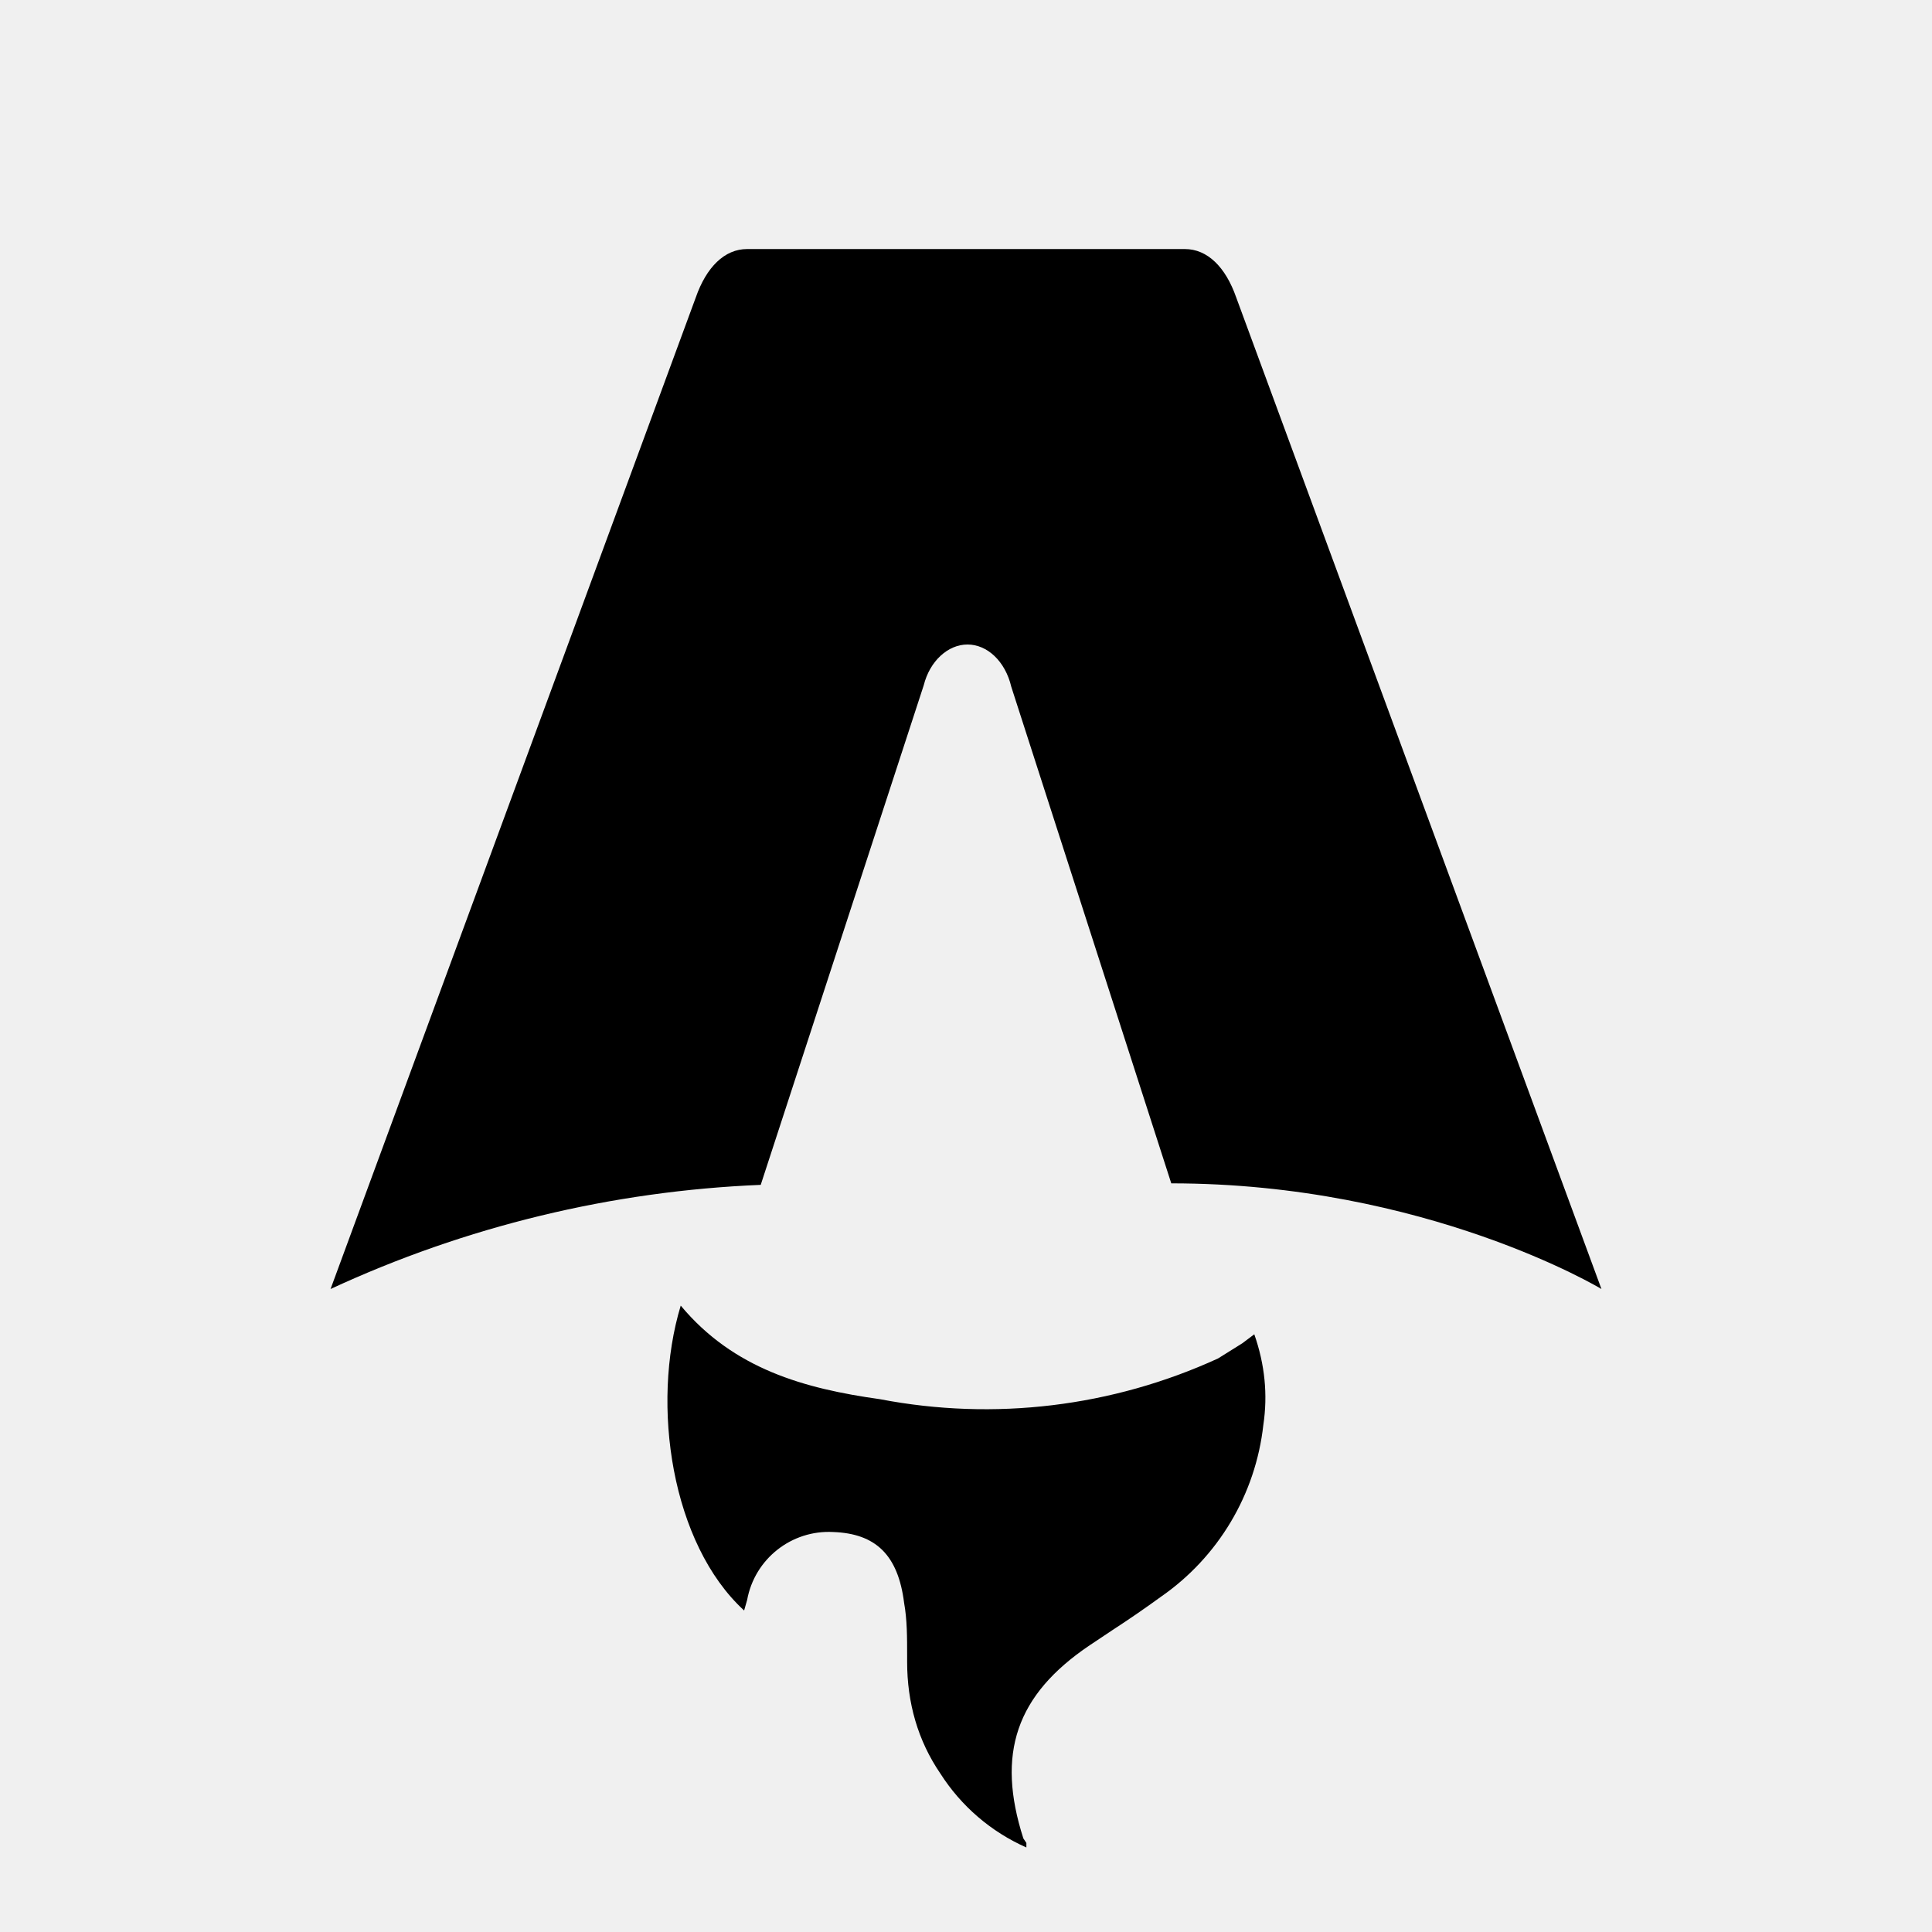
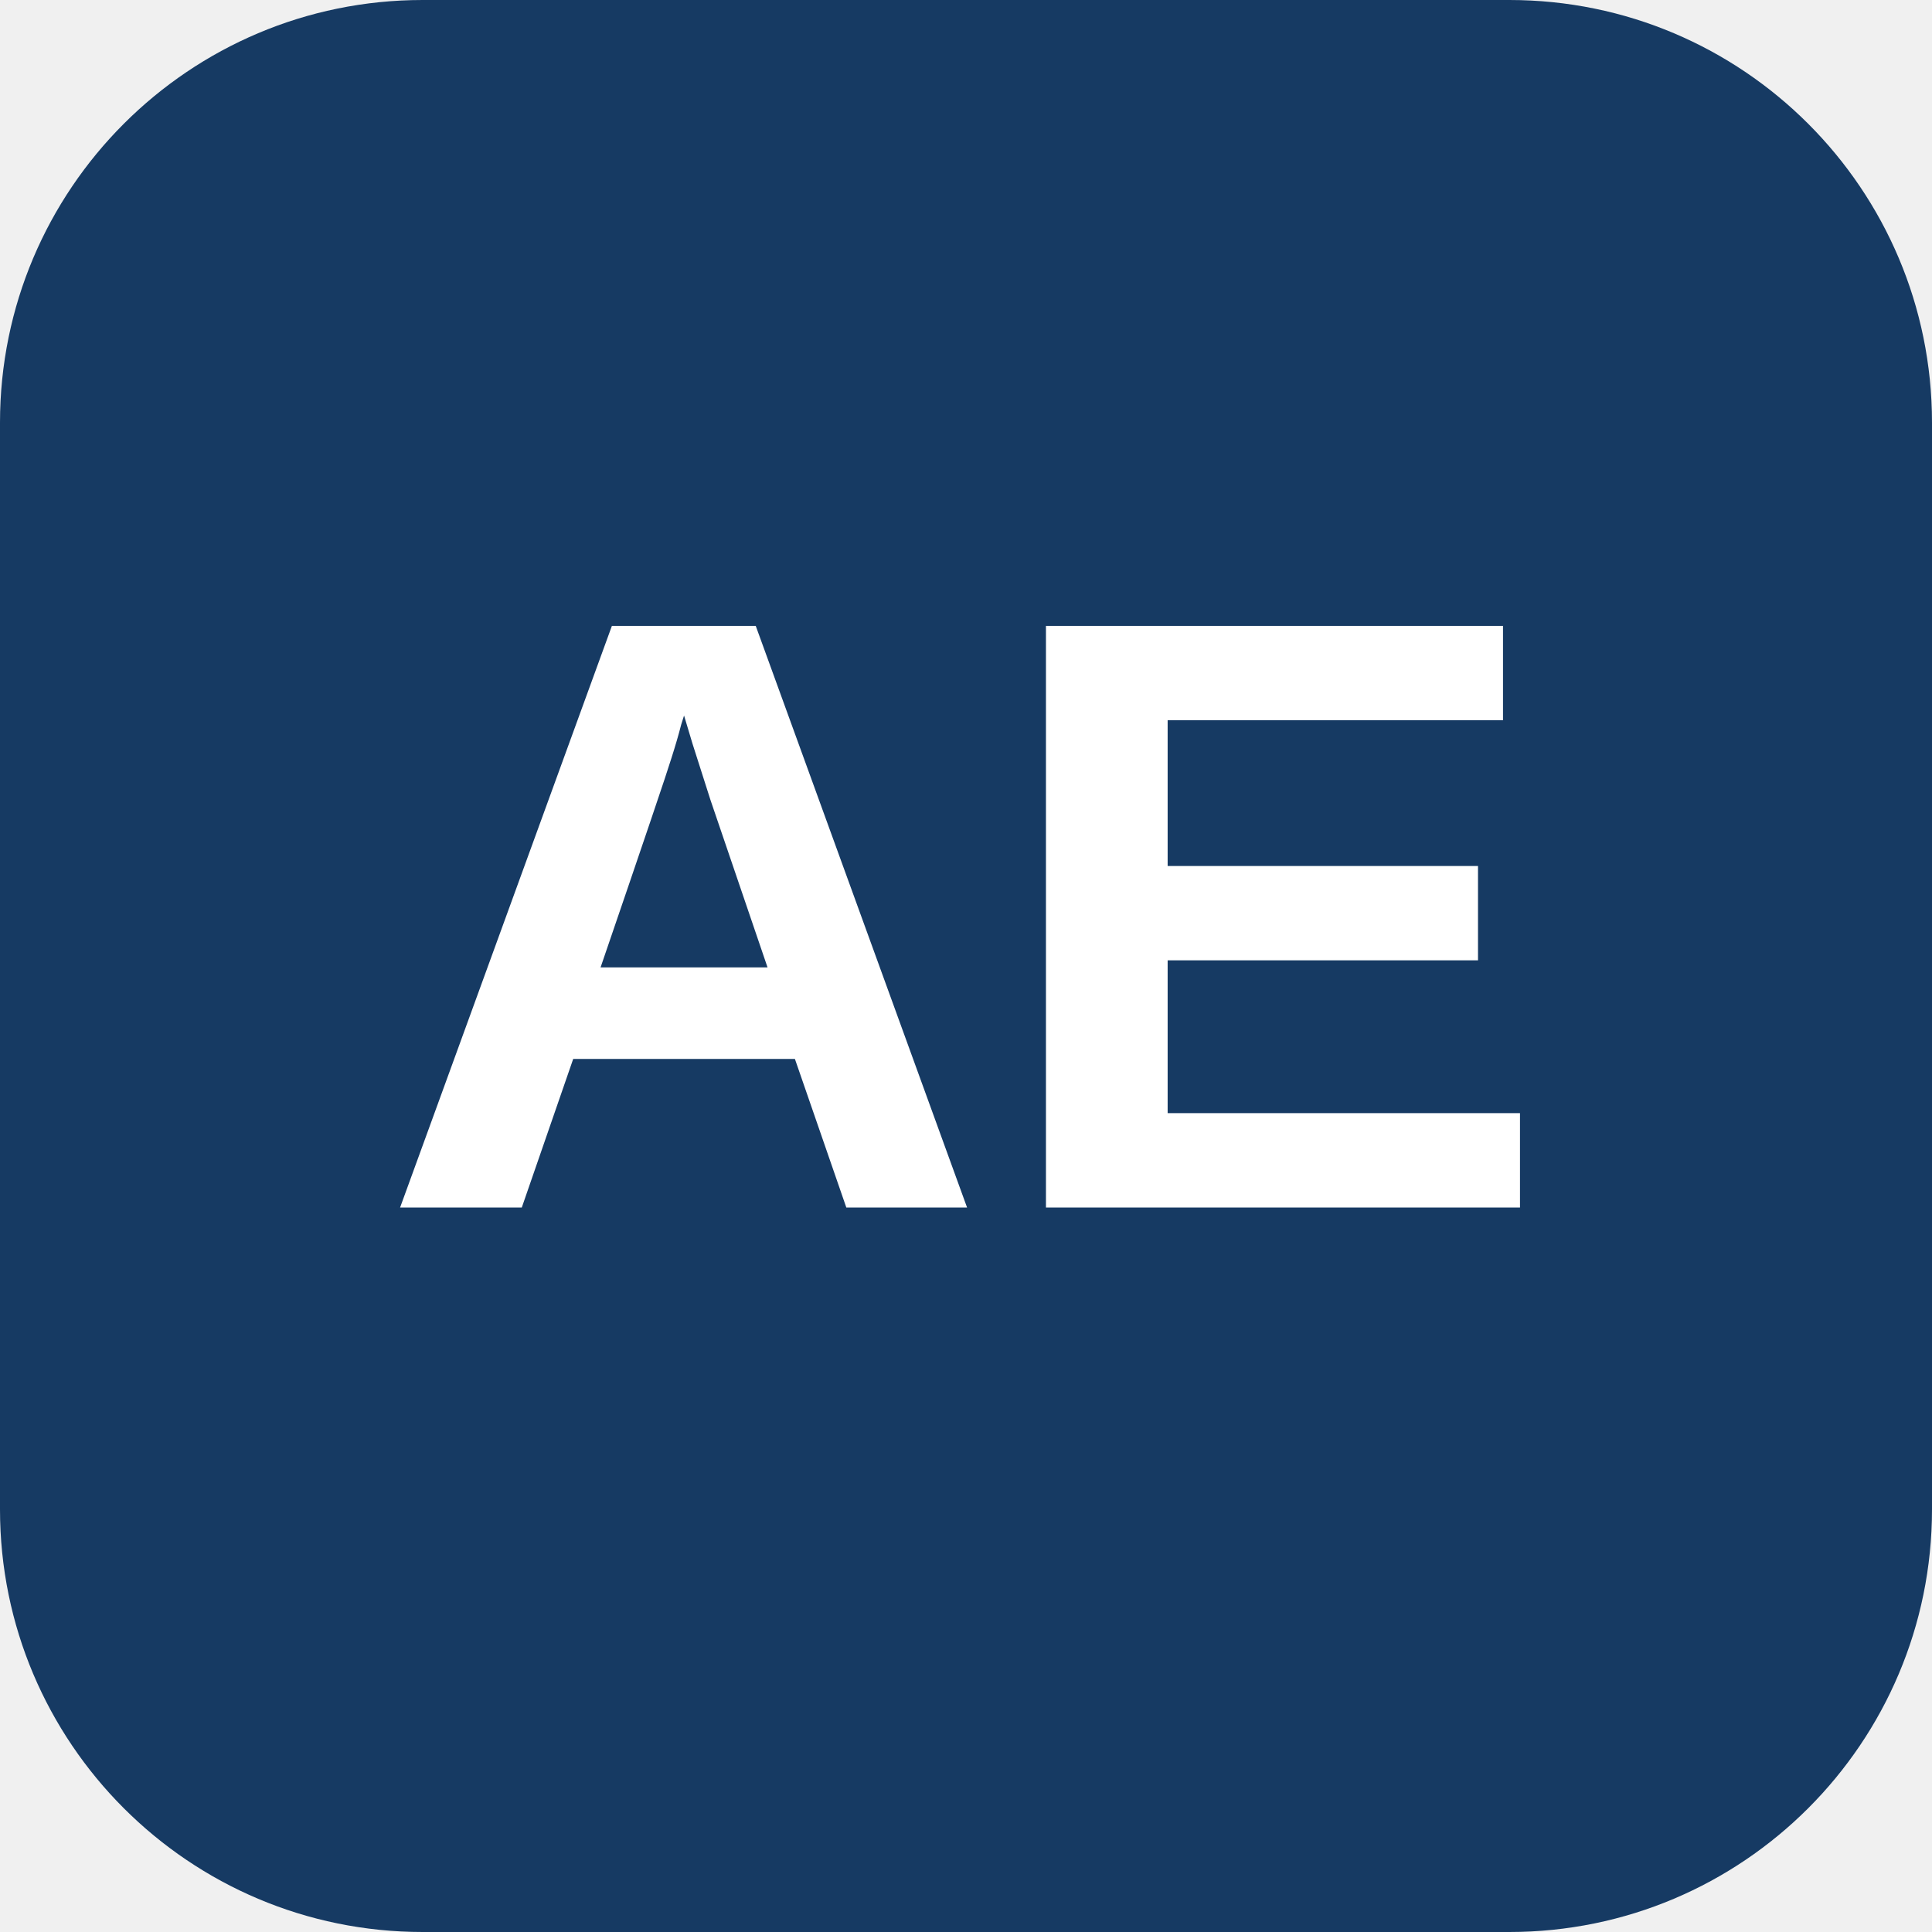
- <svg xmlns="http://www.w3.org/2000/svg" fill="none" viewBox="0 0 128 128">
-   <path d="M50.4 78.5a75.1 75.1 0 0 0-28.5 6.9l24.2-65.7c.7-2 1.9-3.2 3.4-3.2h29c1.5 0 2.7 1.2 3.4 3.2l24.2 65.7s-11.6-7-28.5-7L67 45.5c-.4-1.7-1.6-2.8-2.9-2.8-1.3 0-2.5 1.1-2.9 2.7L50.4 78.5Zm-1.1 28.2Zm-4.2-20.2c-2 6.6-.6 15.8 4.2 20.2a17.5 17.5 0 0 1 .2-.7 5.5 5.5 0 0 1 5.7-4.5c2.8.1 4.3 1.5 4.7 4.7.2 1.1.2 2.3.2 3.5v.4c0 2.7.7 5.2 2.2 7.4a13 13 0 0 0 5.7 4.9v-.3l-.2-.3c-1.8-5.6-.5-9.5 4.4-12.8l1.5-1a73 73 0 0 0 3.2-2.2 16 16 0 0 0 6.8-11.4c.3-2 .1-4-.6-6l-.8.6-1.6 1a37 37 0 0 1-22.4 2.7c-5-.7-9.7-2-13.2-6.2Z" />
-   <style>
-         path { fill: #000; }
-         @media (prefers-color-scheme: dark) {
-             path { fill: #FFF; }
-         }
-     </style>
+ <svg xmlns="http://www.w3.org/2000/svg" viewBox="0 0 64 64">
+   <rect width="64" height="64" rx="14" fill="#163a63" />
+   <text x="32" y="40" text-anchor="middle" font-family="Arial, Helvetica, sans-serif" font-size="28" font-weight="700" fill="#ffffff">AE</text>
</svg>
